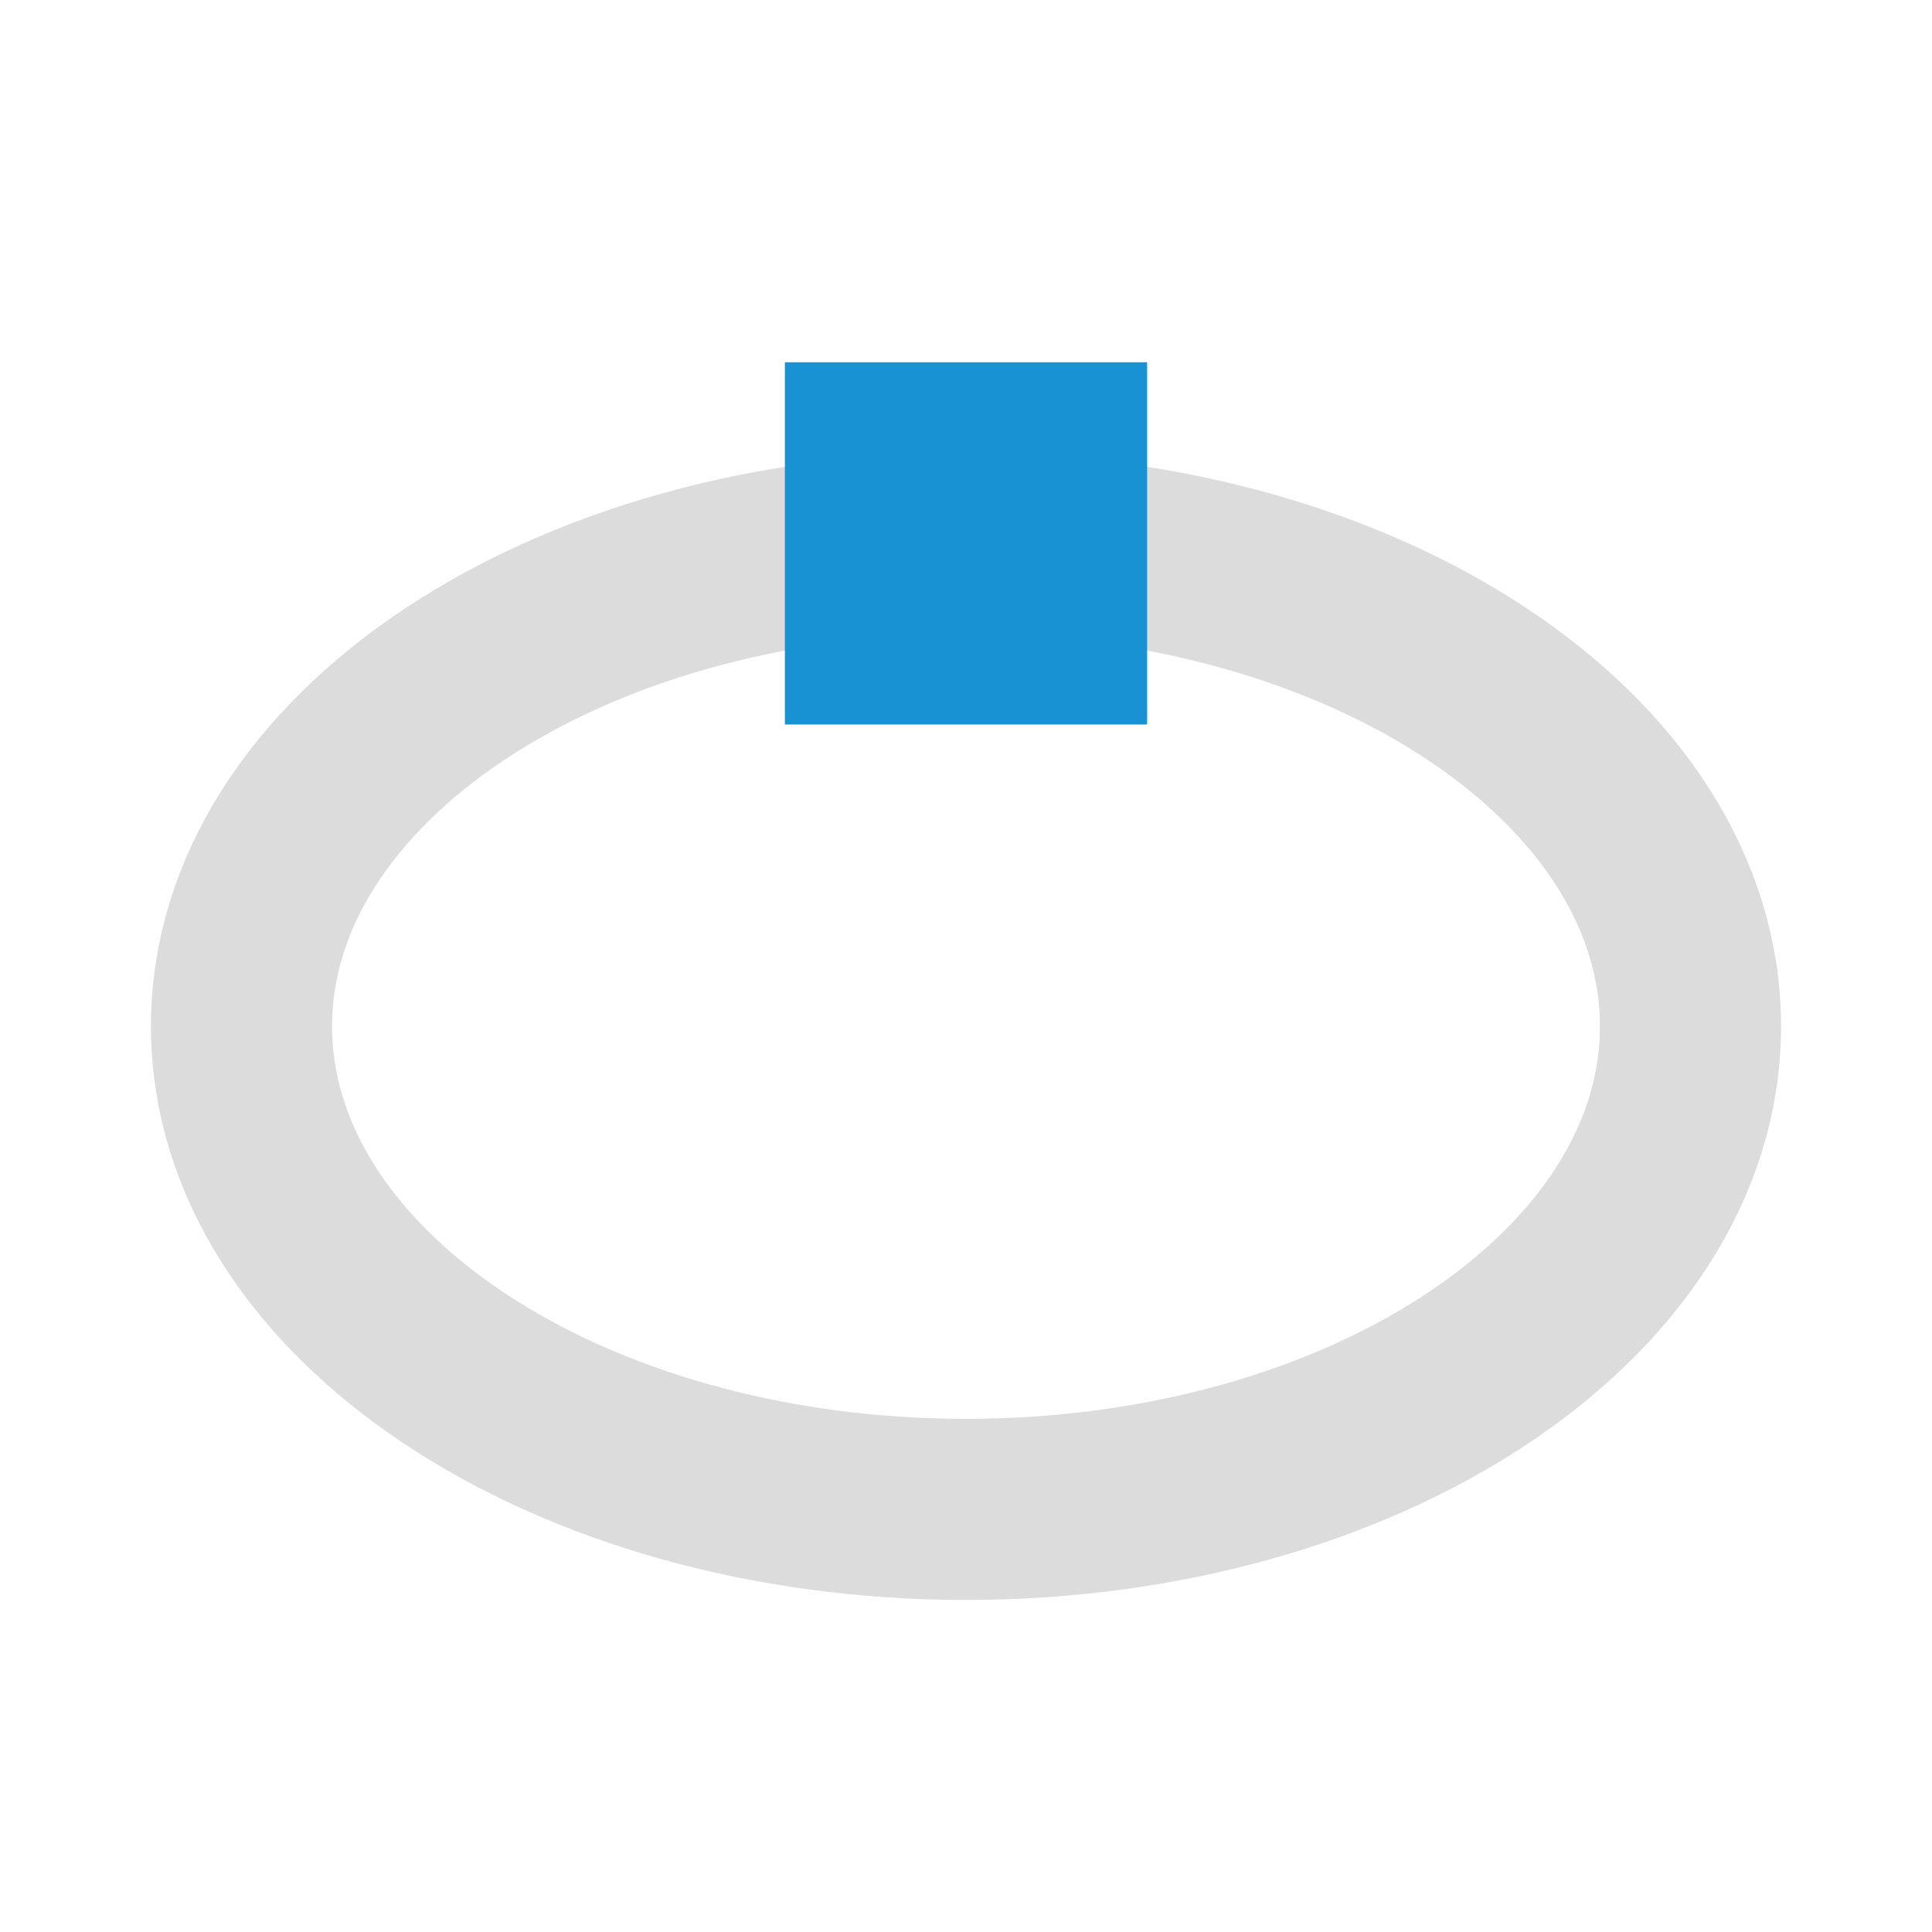
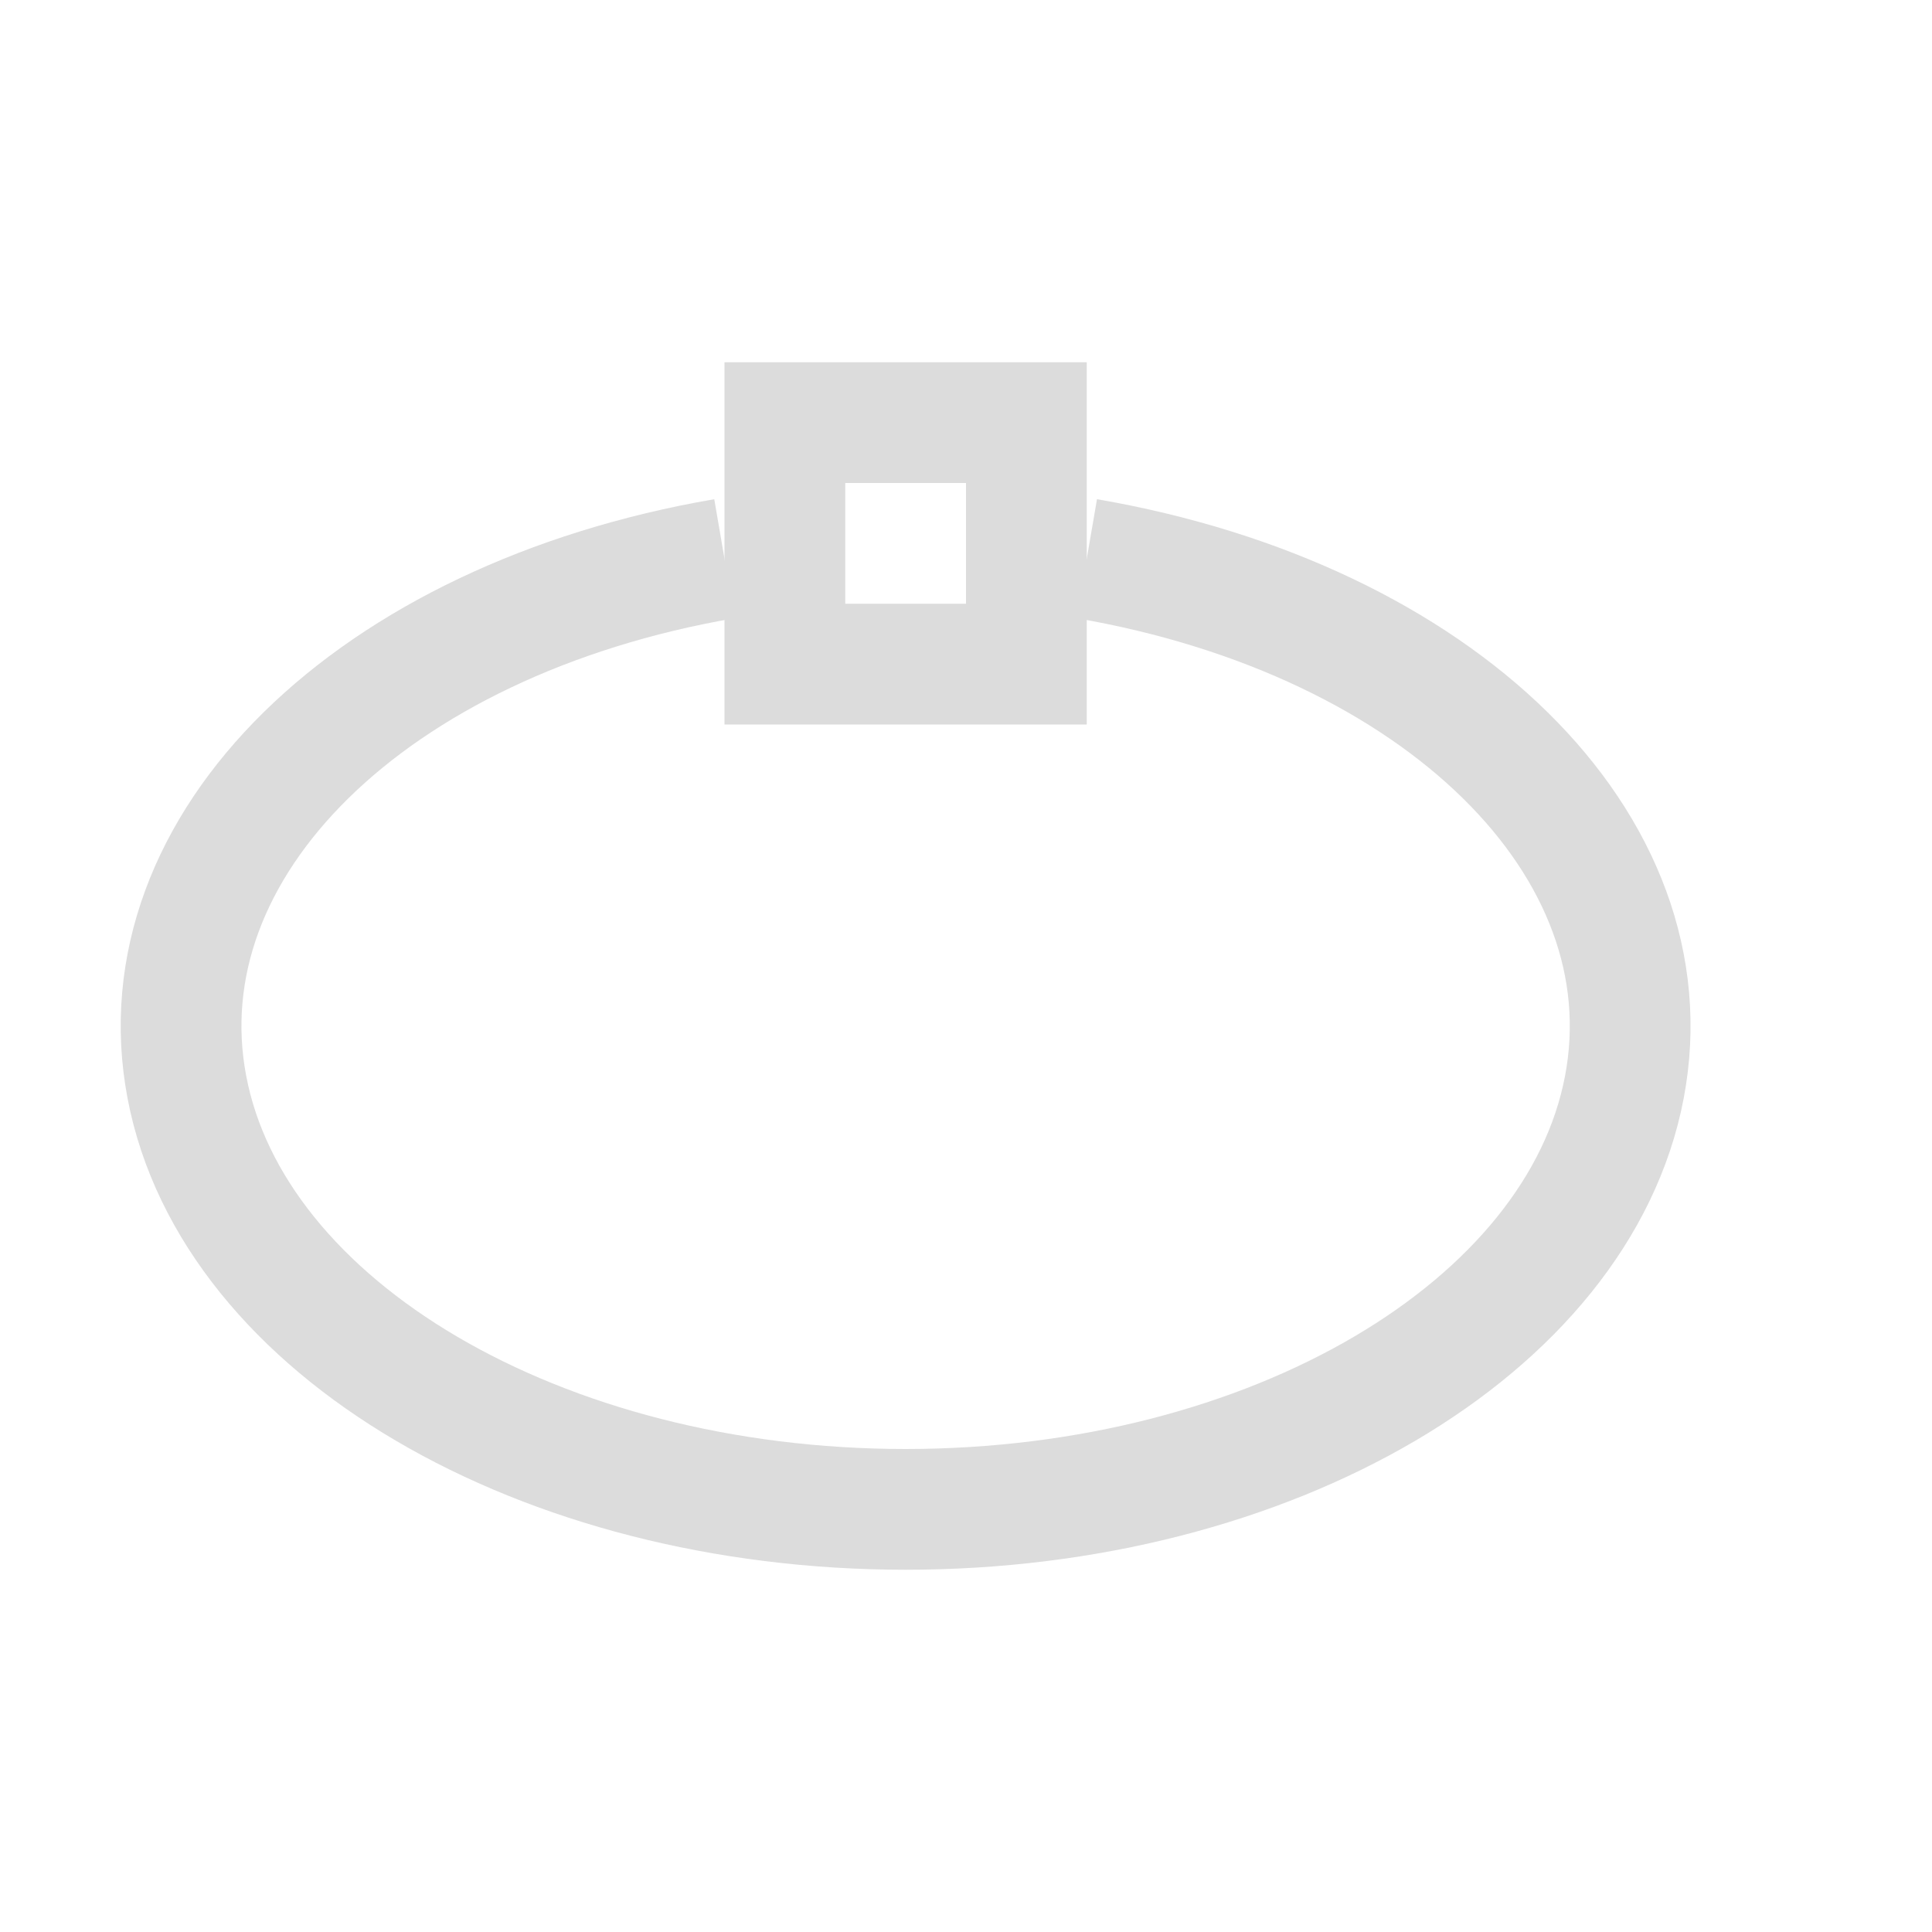
<svg xmlns="http://www.w3.org/2000/svg" viewBox="0 0 16 16">
  <defs>
    <style type="text/css" id="current-color-scheme">
      .ColorScheme-Text { color:#dcdcdc; }
-       .ColorScheme-Highlight { color:#1892d2; }
    </style>
  </defs>
-   <ellipse cx="8" cy="8.5" rx="6" ry="4" class="ColorScheme-Text" style="fill:none;stroke:currentColor;stroke-width:1.5" />
-   <rect x="6.5" y="3" width="3" height="3" class="ColorScheme-Highlight" style="fill:currentColor" />
+   <path d="M6 4.627A6 4 0 1 0 9 4.627" class="ColorScheme-Text" style="fill:none;stroke:currentColor;stroke-width:1;stroke-linecap:butt;stroke-linejoin:round" />
+   <path d="M6 3H9V6H6ZM7 4V5H8V4Z" class="ColorScheme-Text" style="fill:currentColor" />
</svg>
